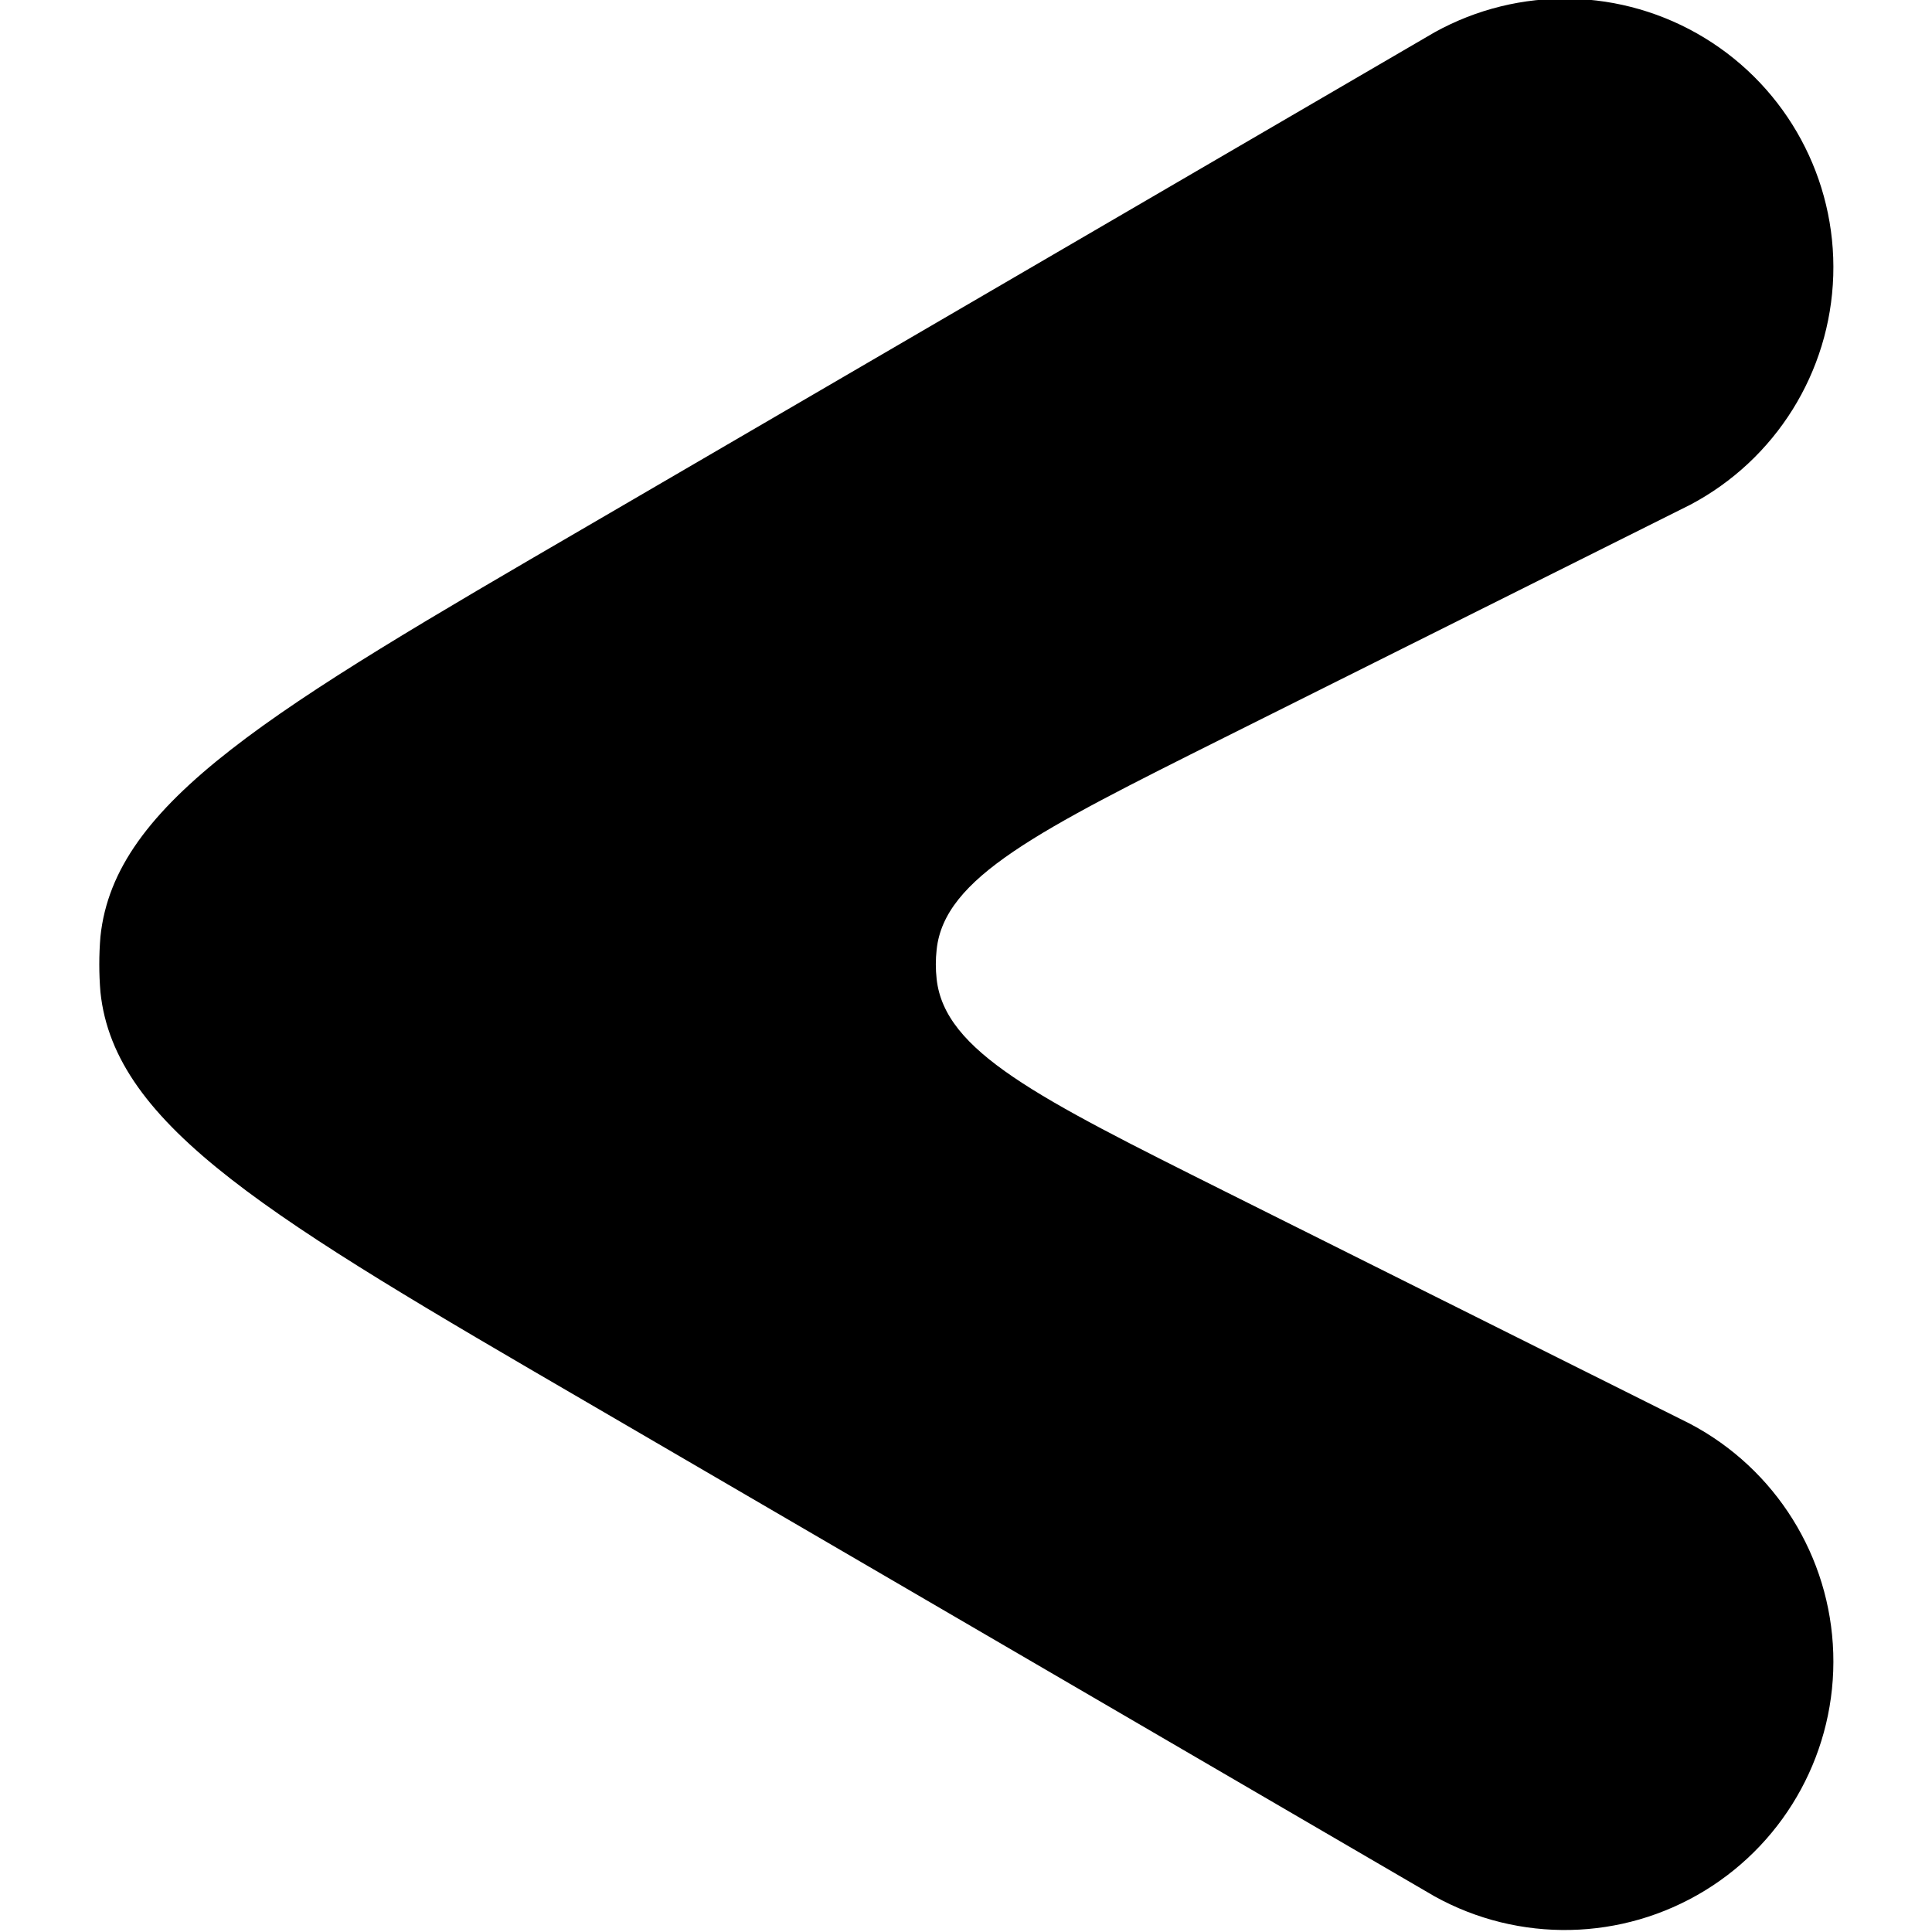
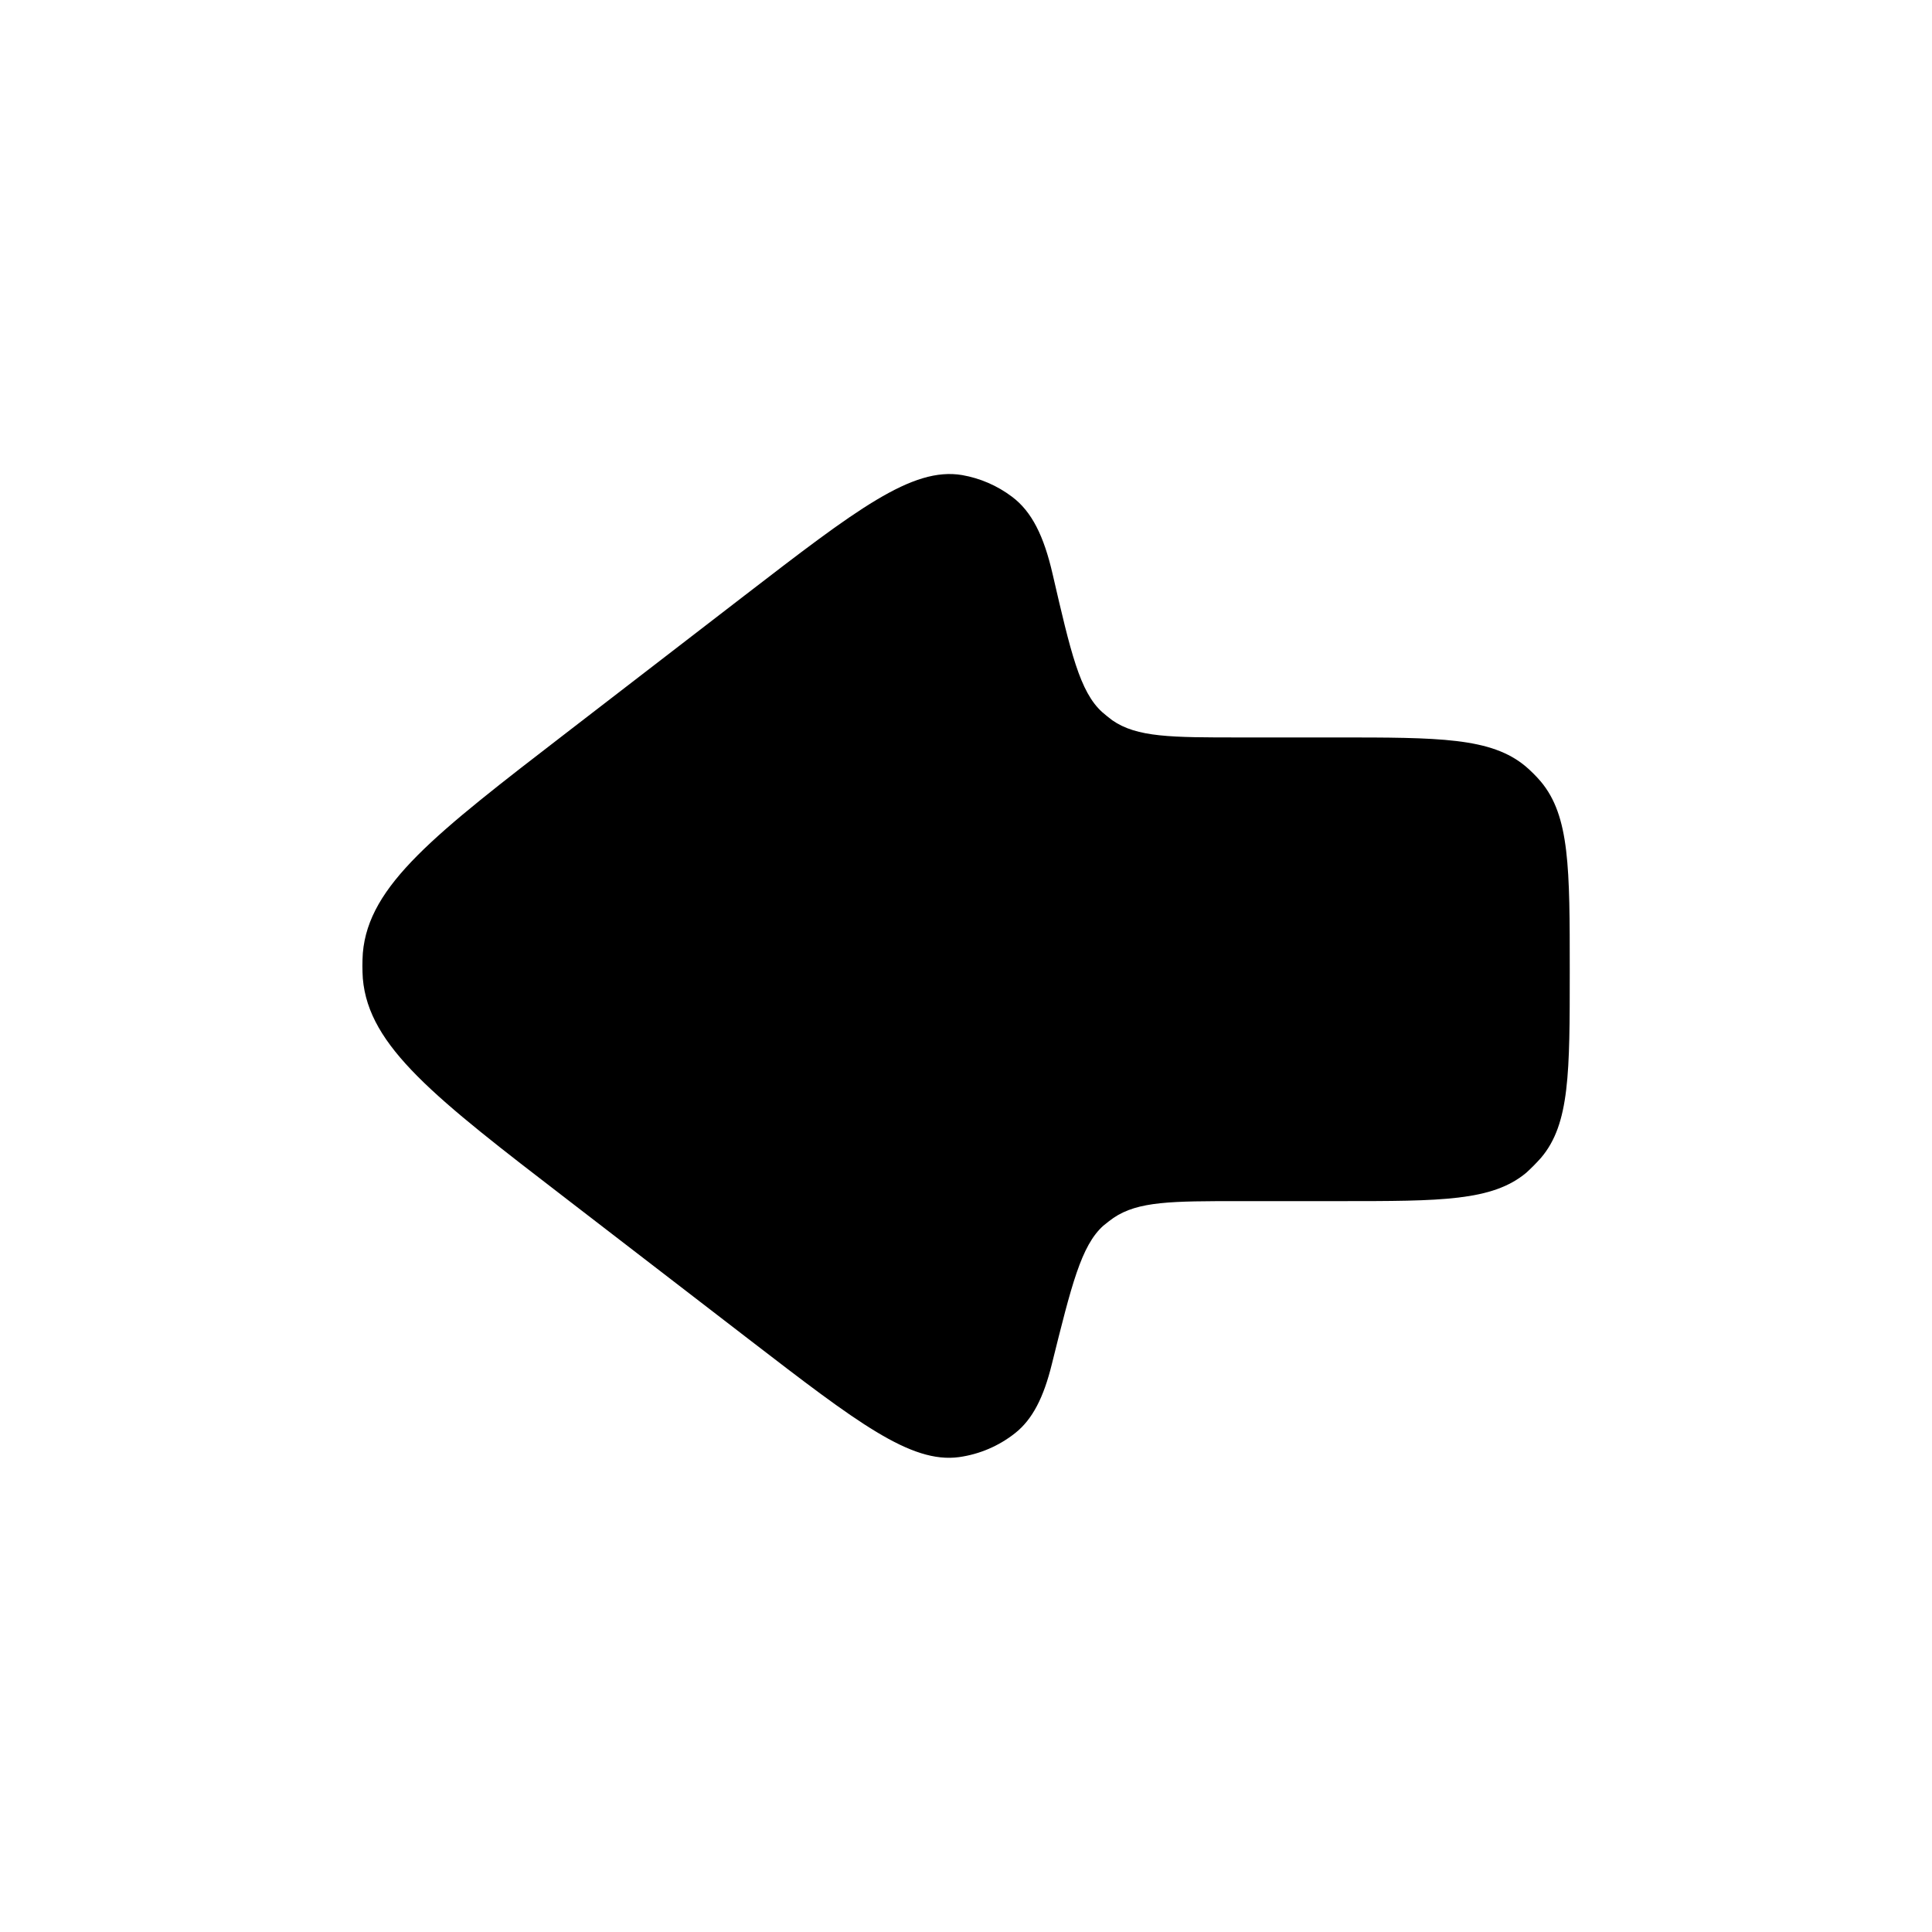
- <svg xmlns="http://www.w3.org/2000/svg" width="48" height="48" fill="#000000" viewBox="1.99 2.11 5.79 5.79">
-   <path d="M6.289 2.207a.805.805 0 1 1 .766 1.416L5.66 4.32c-.56.28-.84.42-.863.636a.4.4 0 0 0 0 .088c.024.217.303.356.863.636l1.395.697a.805.805 0 1 1-.766 1.416L3.75 6.313c-.945-.55-1.417-.826-1.459-1.23a1 1 0 0 1 0-.166c.042-.404.514-.68 1.459-1.23z" />
+ <svg xmlns="http://www.w3.org/2000/svg" width="48" height="48" fill="#000000" viewBox="0 0 10 10">
+   <path d="M1.878 4.933c.03-.352.373-.616 1.06-1.145l.915-.705c.578-.445.868-.668 1.127-.624a.6.6 0 0 1 .258.112c.103.077.165.204.21.399.094.407.141.611.257.716a1 1 0 0 0 .052.042c.128.089.306.089.66.089h.498c.535 0 .803 0 .982.15q.042.036.078.078c.15.179.15.447.15.982 0 .526 0 .79-.148.965a1 1 0 0 1-.077.078c-.176.147-.44.147-.966.147h-.518c-.35 0-.525 0-.653.087a1 1 0 0 0-.052.04c-.115.103-.165.308-.267.718-.042.17-.099.284-.19.356a.6.6 0 0 1-.29.124c-.25.034-.528-.179-1.083-.606l-.943-.726c-.687-.528-1.03-.793-1.06-1.145a1 1 0 0 1 0-.132" />
</svg>
